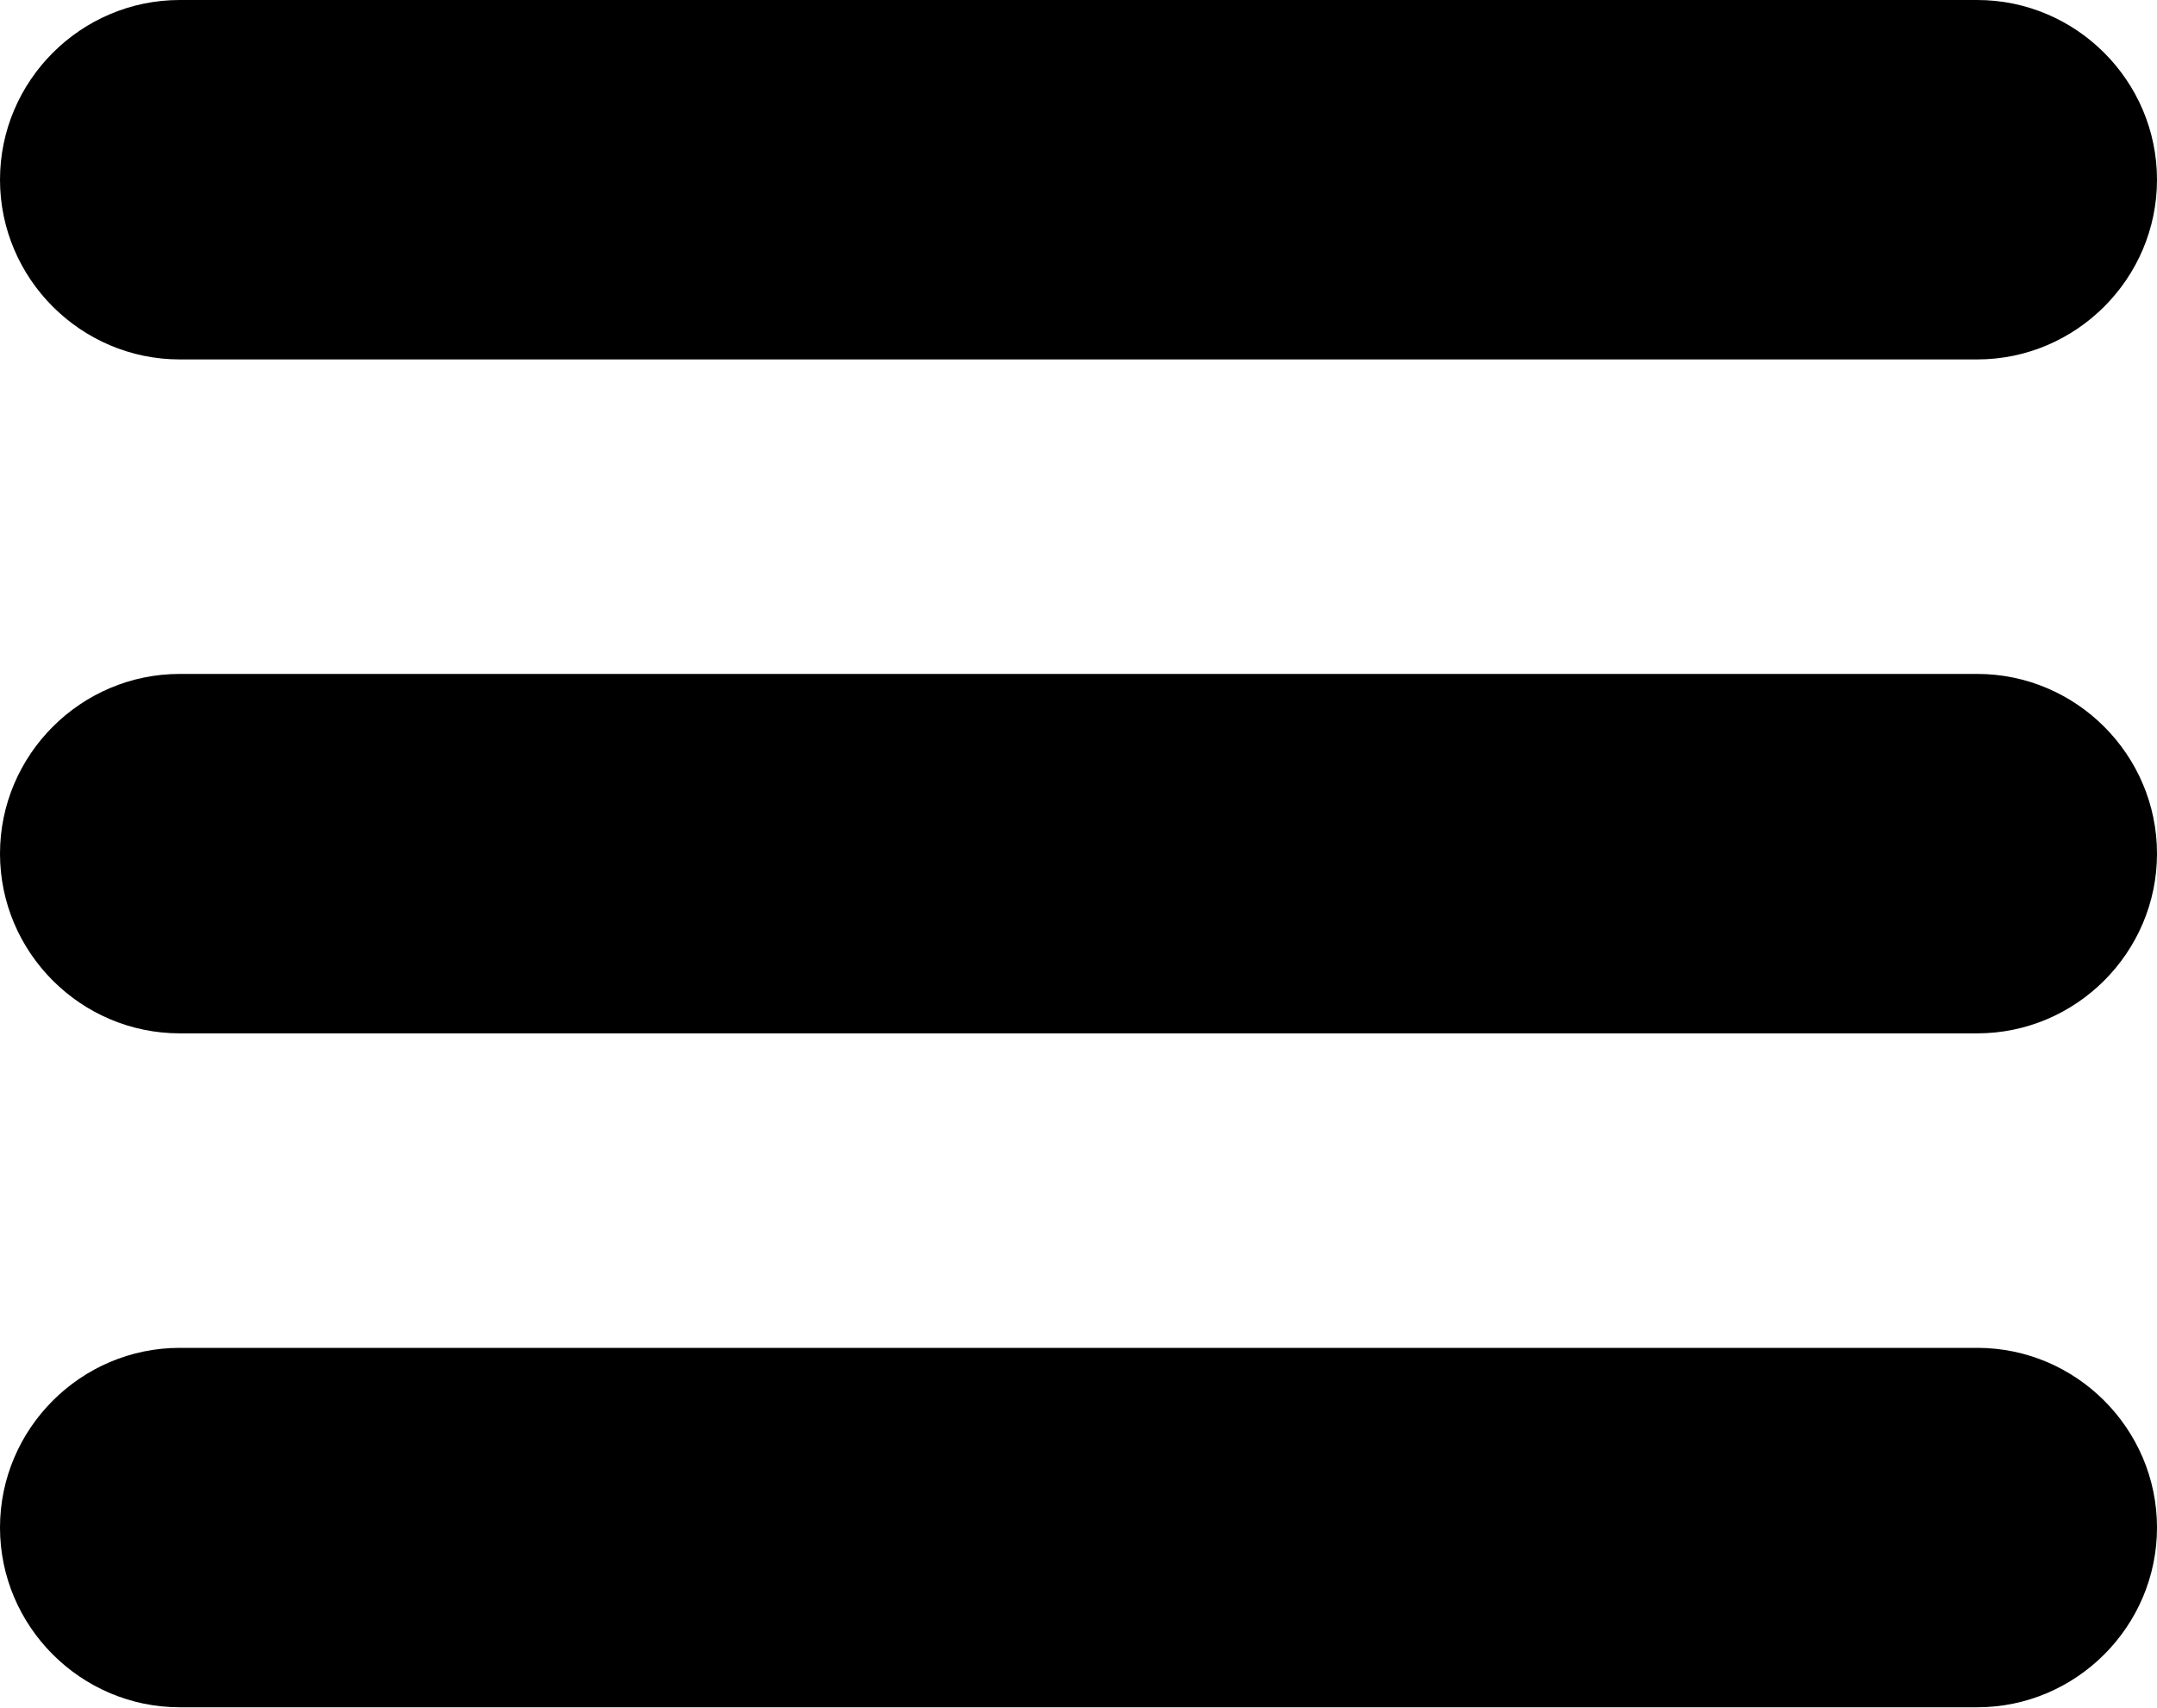
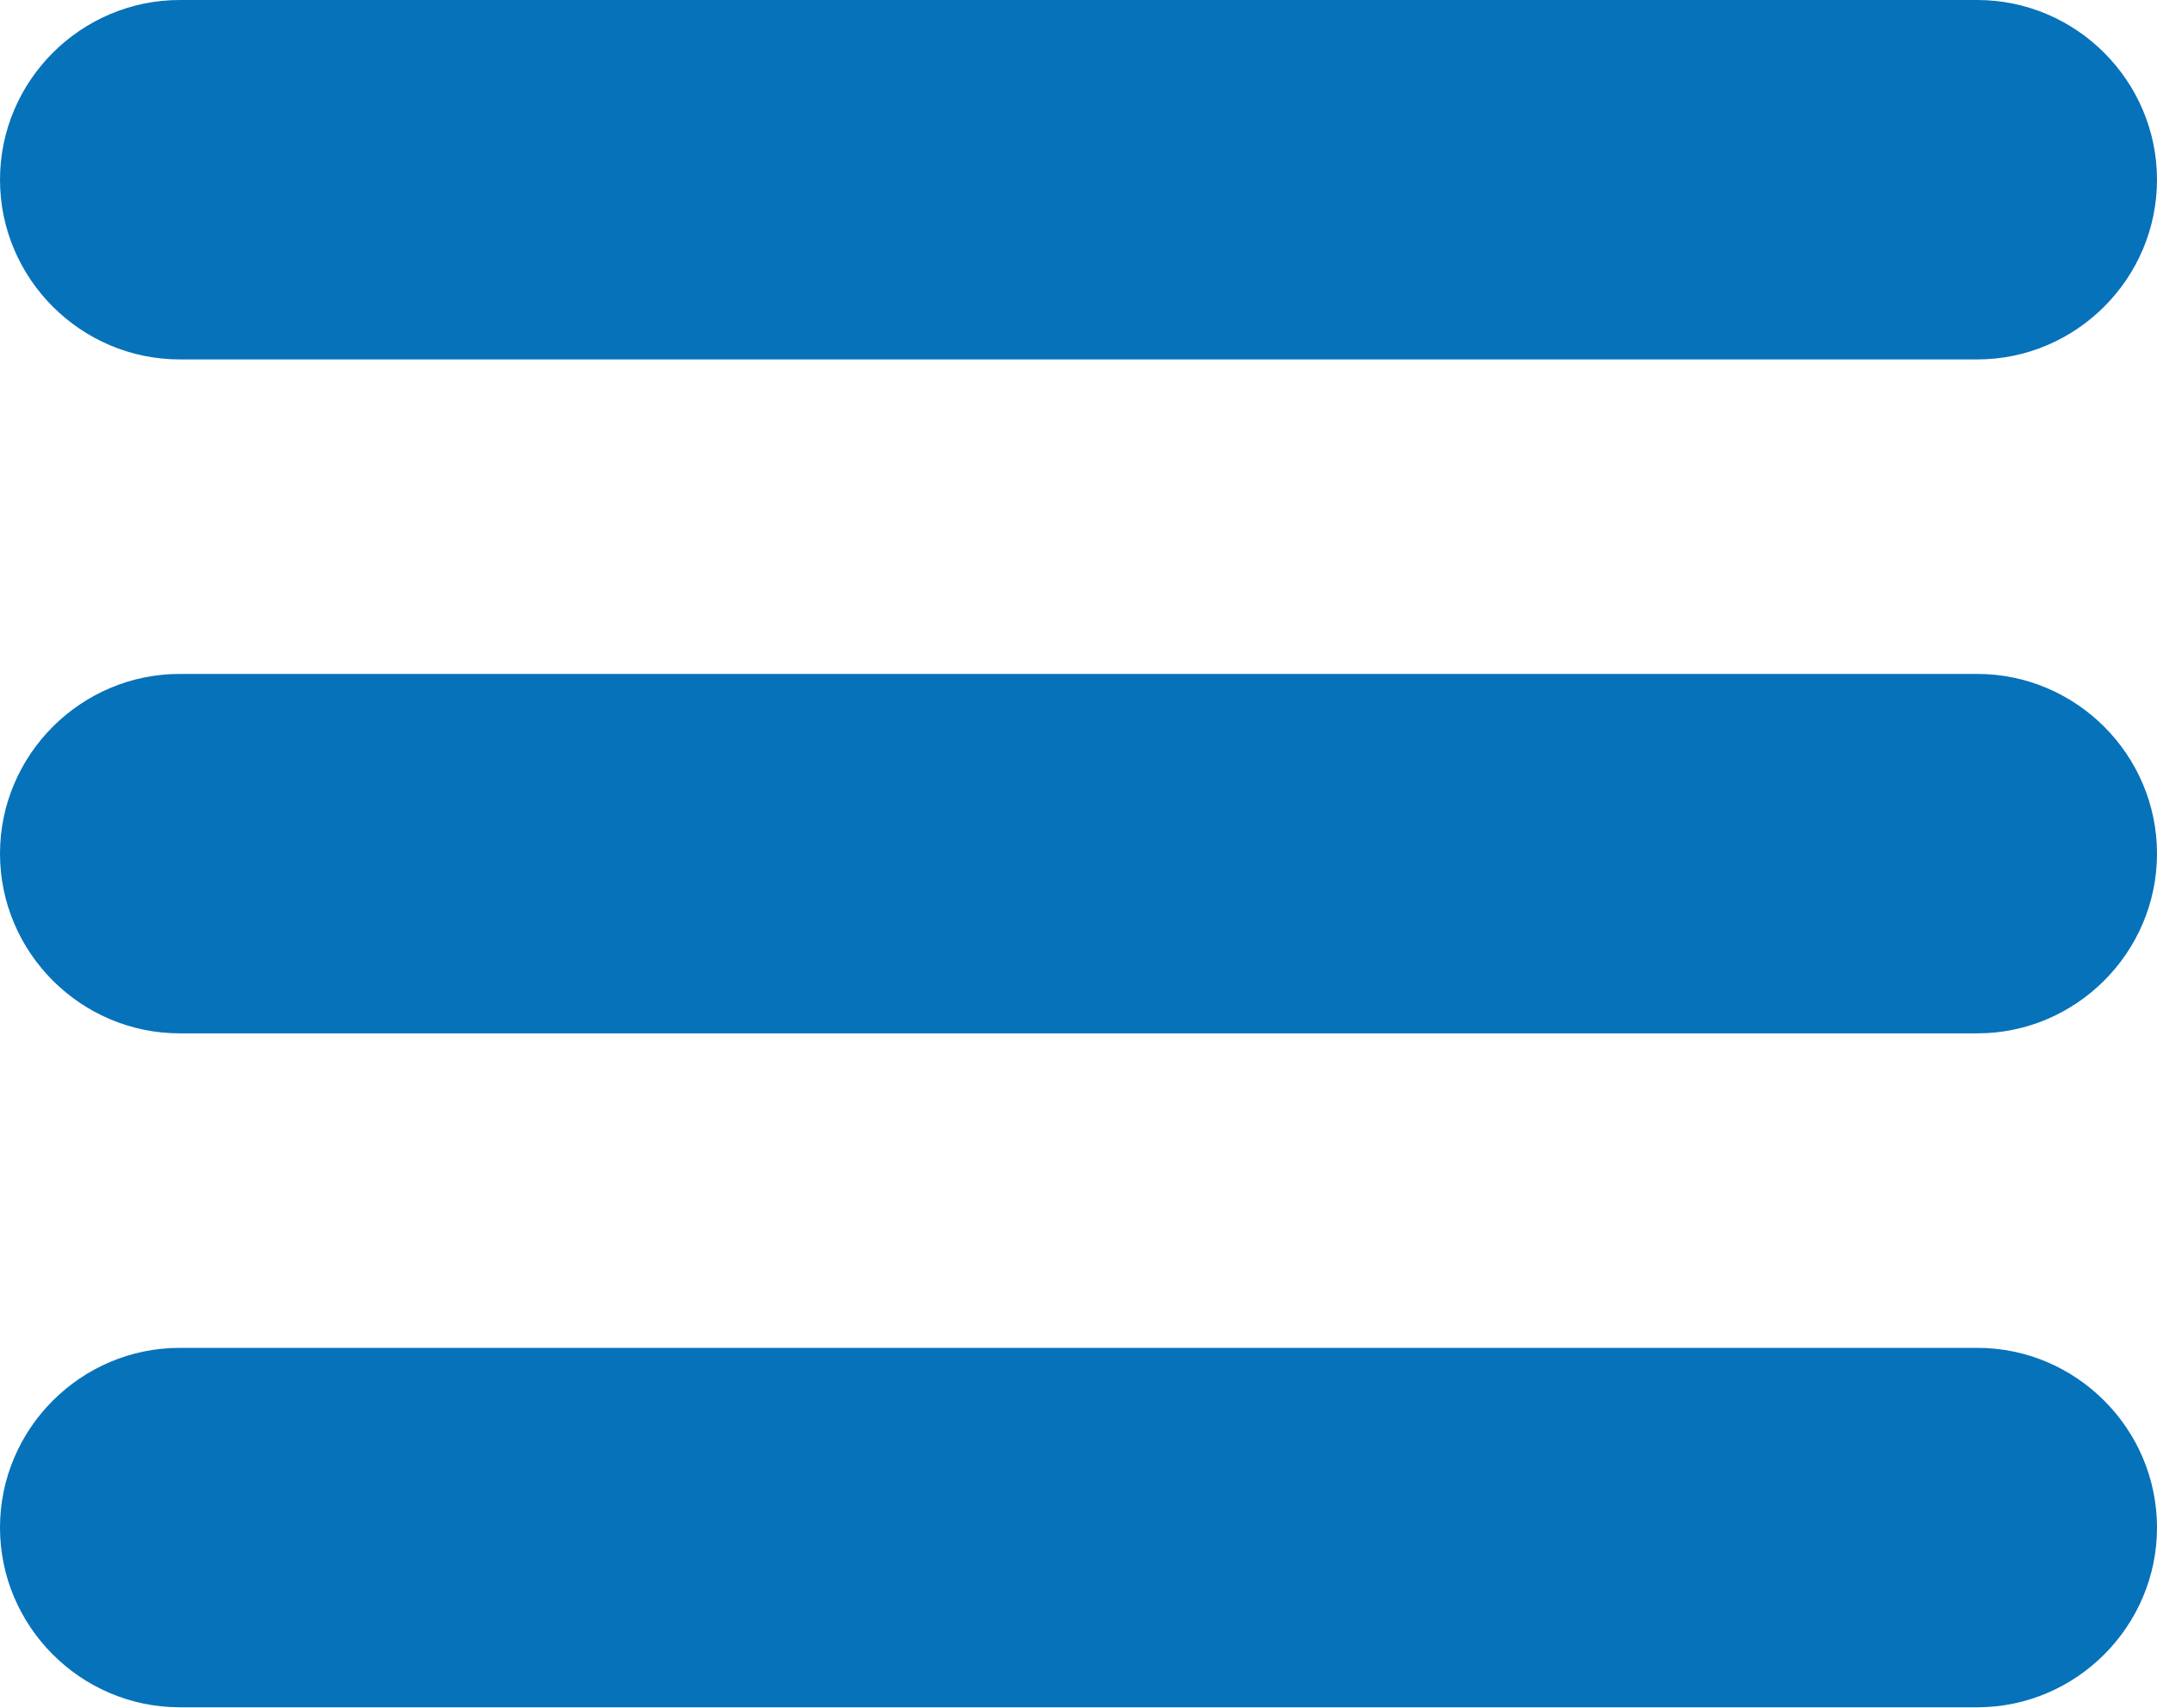
<svg xmlns="http://www.w3.org/2000/svg" version="1.1" id="Layer_1" x="0px" y="0px" viewBox="0 0 96 76" style="enable-background:new 0 0 96 76;" xml:space="preserve">
+   <style type="text/css">
+ 	.st0{fill:#0672BA;}
+ </style>
  <g>
-     <path d="M96,8c0,4.4-3.6,8-8,8H8c-4.4,0-8-3.6-8-8s3.6-8,8-8h80C92.4,0,96,3.6,96,8z M88,30H8c-4.4,0-8,3.6-8,8s3.6,8,8,8h80   c4.4,0,8-3.6,8-8S92.4,30,88,30z M88,60H8c-4.4,0-8,3.6-8,8s3.6,8,8,8h80c4.4,0,8-3.6,8-8S92.4,60,88,60z" />
+     <path class="st0" d="M96,8c0,4.4-3.6,8-8,8H8c-4.4,0-8-3.6-8-8s3.6-8,8-8h80C92.4,0,96,3.6,96,8z M88,30H8c-4.4,0-8,3.6-8,8   s3.6,8,8,8h80c4.4,0,8-3.6,8-8S92.4,30,88,30z M88,60H8c-4.4,0-8,3.6-8,8s3.6,8,8,8h80c4.4,0,8-3.6,8-8S92.4,60,88,60z" />
  </g>
</svg>
